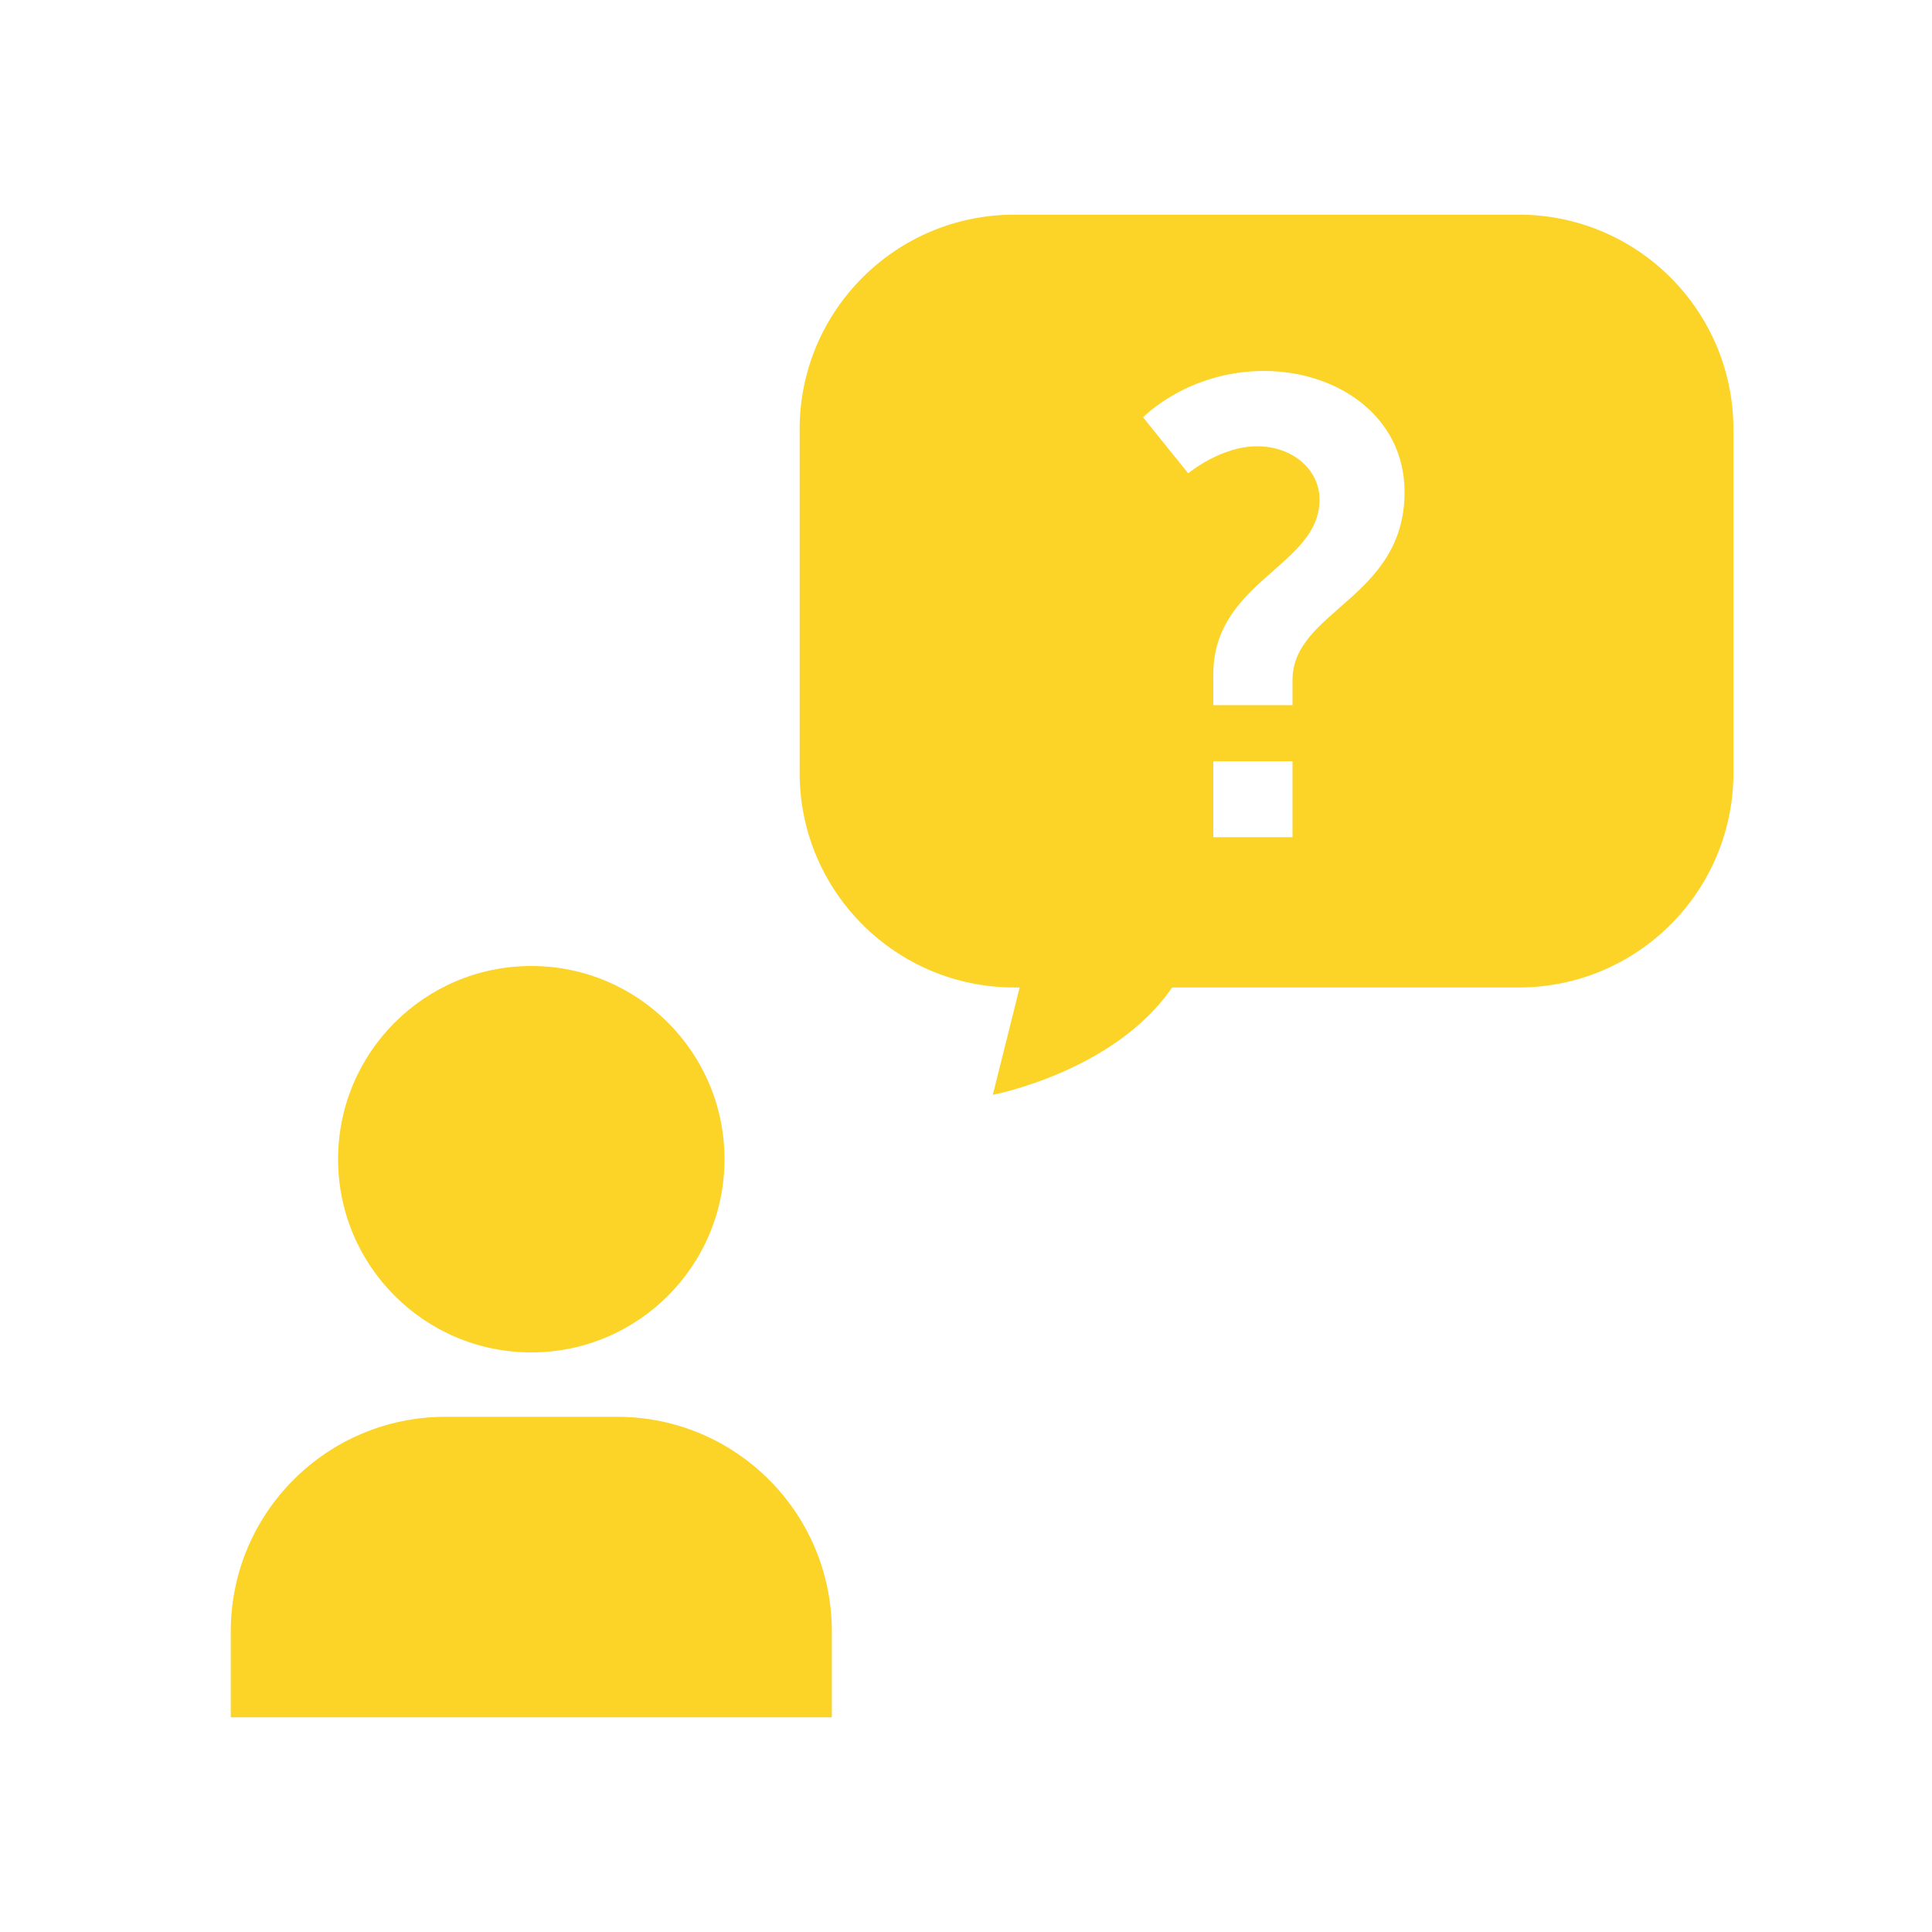
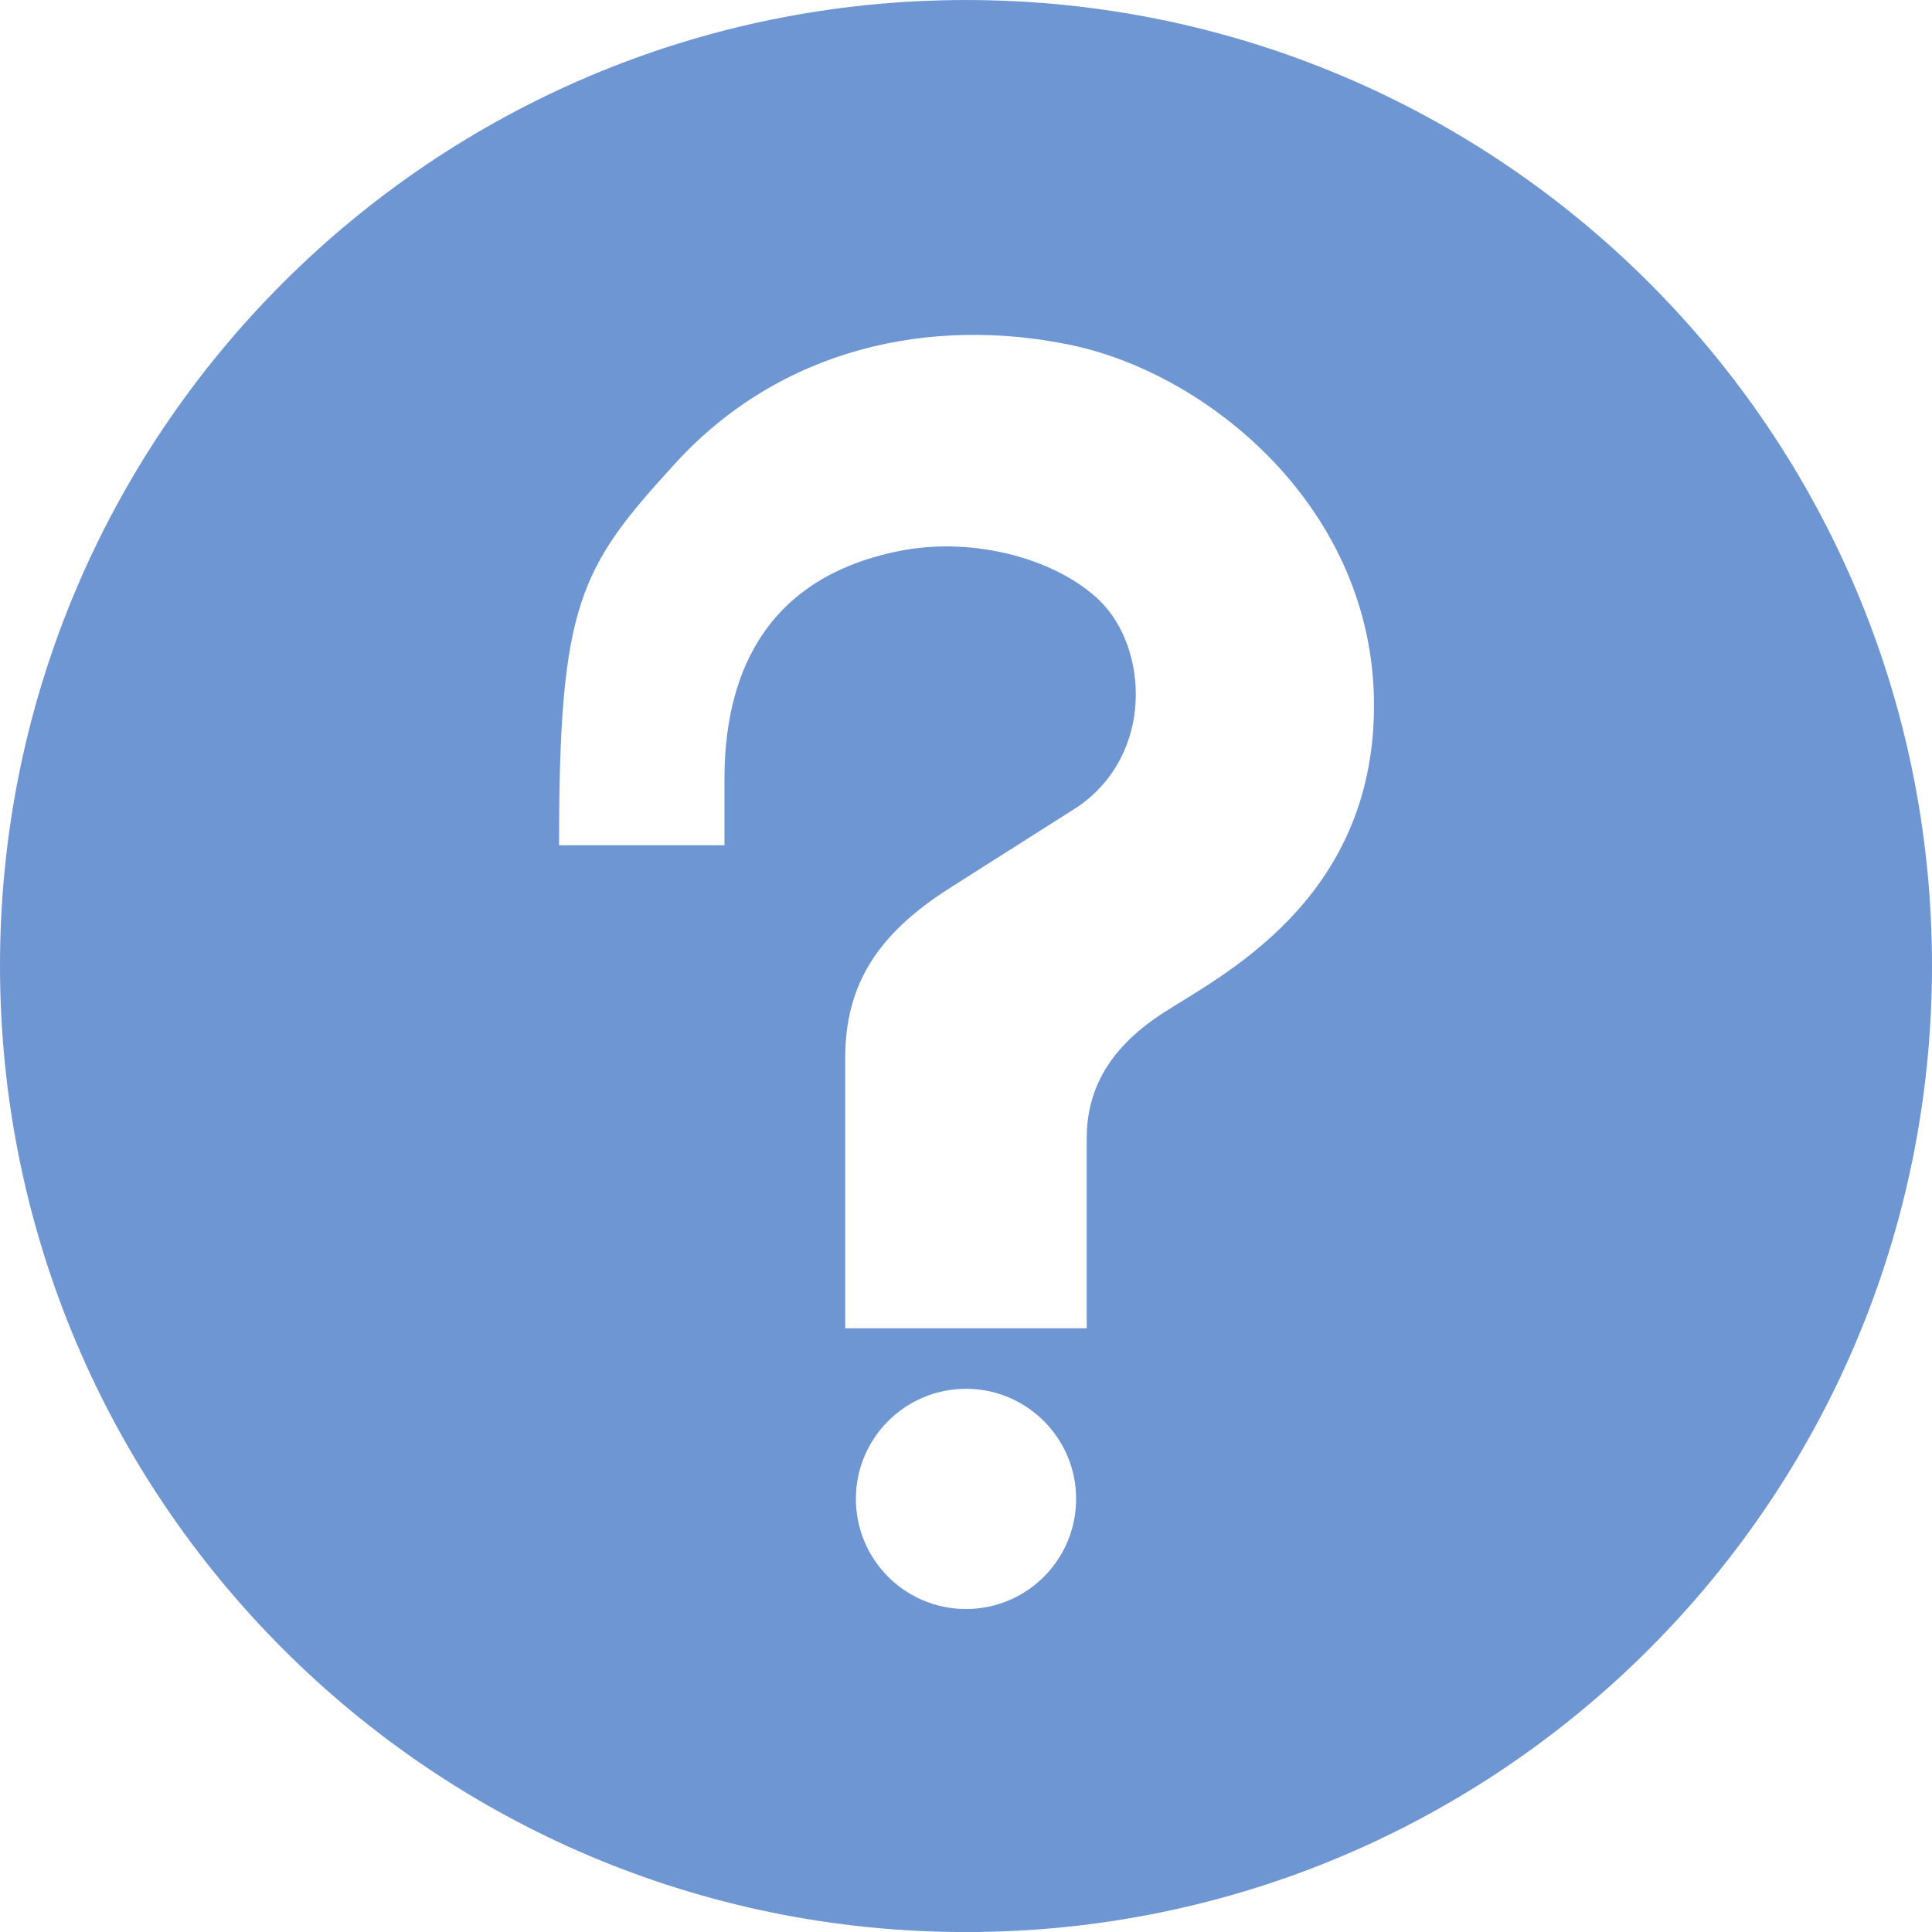
- <svg xmlns="http://www.w3.org/2000/svg" t="1522204059569" class="icon" style="" viewBox="0 0 1024 1024" version="1.1" p-id="1486" width="128" height="128">
+ <svg xmlns="http://www.w3.org/2000/svg" t="1533026526243" class="icon" style="" viewBox="0 0 1024 1024" version="1.1" p-id="1200" width="128" height="128">
  <defs>
    <style type="text/css" />
  </defs>
-   <path d="M179.2 614.4c0-56.559 45.841-102.4 102.4-102.4s102.4 45.841 102.4 102.4c0 56.559-45.841 102.4-102.4 102.4S179.2 670.959 179.2 614.4zM918.756 227.556l0 182.044c0 62.839-50.938 113.778-113.778 113.778L621.249 523.378c-30.561 44.635-95.027 56.889-95.027 56.889l14.222-56.889-2.844 0c-62.839 0-113.778-50.938-113.778-113.778L423.822 227.556c0-62.839 50.938-113.778 113.778-113.778l267.378 0C867.817 113.778 918.756 164.716 918.756 227.556zM685.056 403.456l-41.973 0L643.083 443.733l41.973 0L685.056 403.456zM744.448 260.79c0-40.277-35.829-64.171-74.411-64.171-40.607 0-64.171 24.565-64.171 24.565l23.905 29.696c0 0 17.067-14.336 36.511-14.336 18.773 0 33.109 12.288 33.109 28.319 0 35.157-56.309 43.008-56.309 92.501l0 16.384 41.973 0 0-13.312C685.056 323.584 744.448 317.099 744.448 260.79zM327.111 750.933l-91.022 0c-62.839 0-113.778 50.938-113.778 113.778l0 45.511 318.578 0 0-45.511C440.889 801.872 389.951 750.933 327.111 750.933z" p-id="1487" fill="#FCD327" />
+   <path d="M512 0.013c-282.688 0-512 229.062-512 511.75 0 282.95 229.312 512.263 512 512.263 282.875 0 512-229.312 512-512.263C1024 229.062 794.875 0.013 512 0.013zM512 852.812c-32.25 0-58.362-26.113-58.362-58.362s26.175-58.362 58.362-58.362c32.188 0 58.362 26.113 58.362 58.362S544.25 852.812 512 852.812zM615.862 537.288c-29.825 19.587-39.875 42.112-39.875 66.05l0 100.675-115.588 0-12.412 0 0-143.3c0-39.1 17.413-65.662 54.725-89.6l68.475-43.462c40.7-27.962 37.312-84.287 11.713-109.25-22.4-21.825-66.438-34.438-106.562-26.3-73.6 14.85-92.35 69.188-92.35 120.7l0 35.2-87.675 0c0-128 10.75-146.812 61.375-202.175 56.388-61.888 136.125-78.213 209.537-63.038s161.025 86.85 161.025 191.1C728.25 478.15 645.688 517.775 615.862 537.288z" p-id="1201" fill="#6e96d2" />
</svg>
